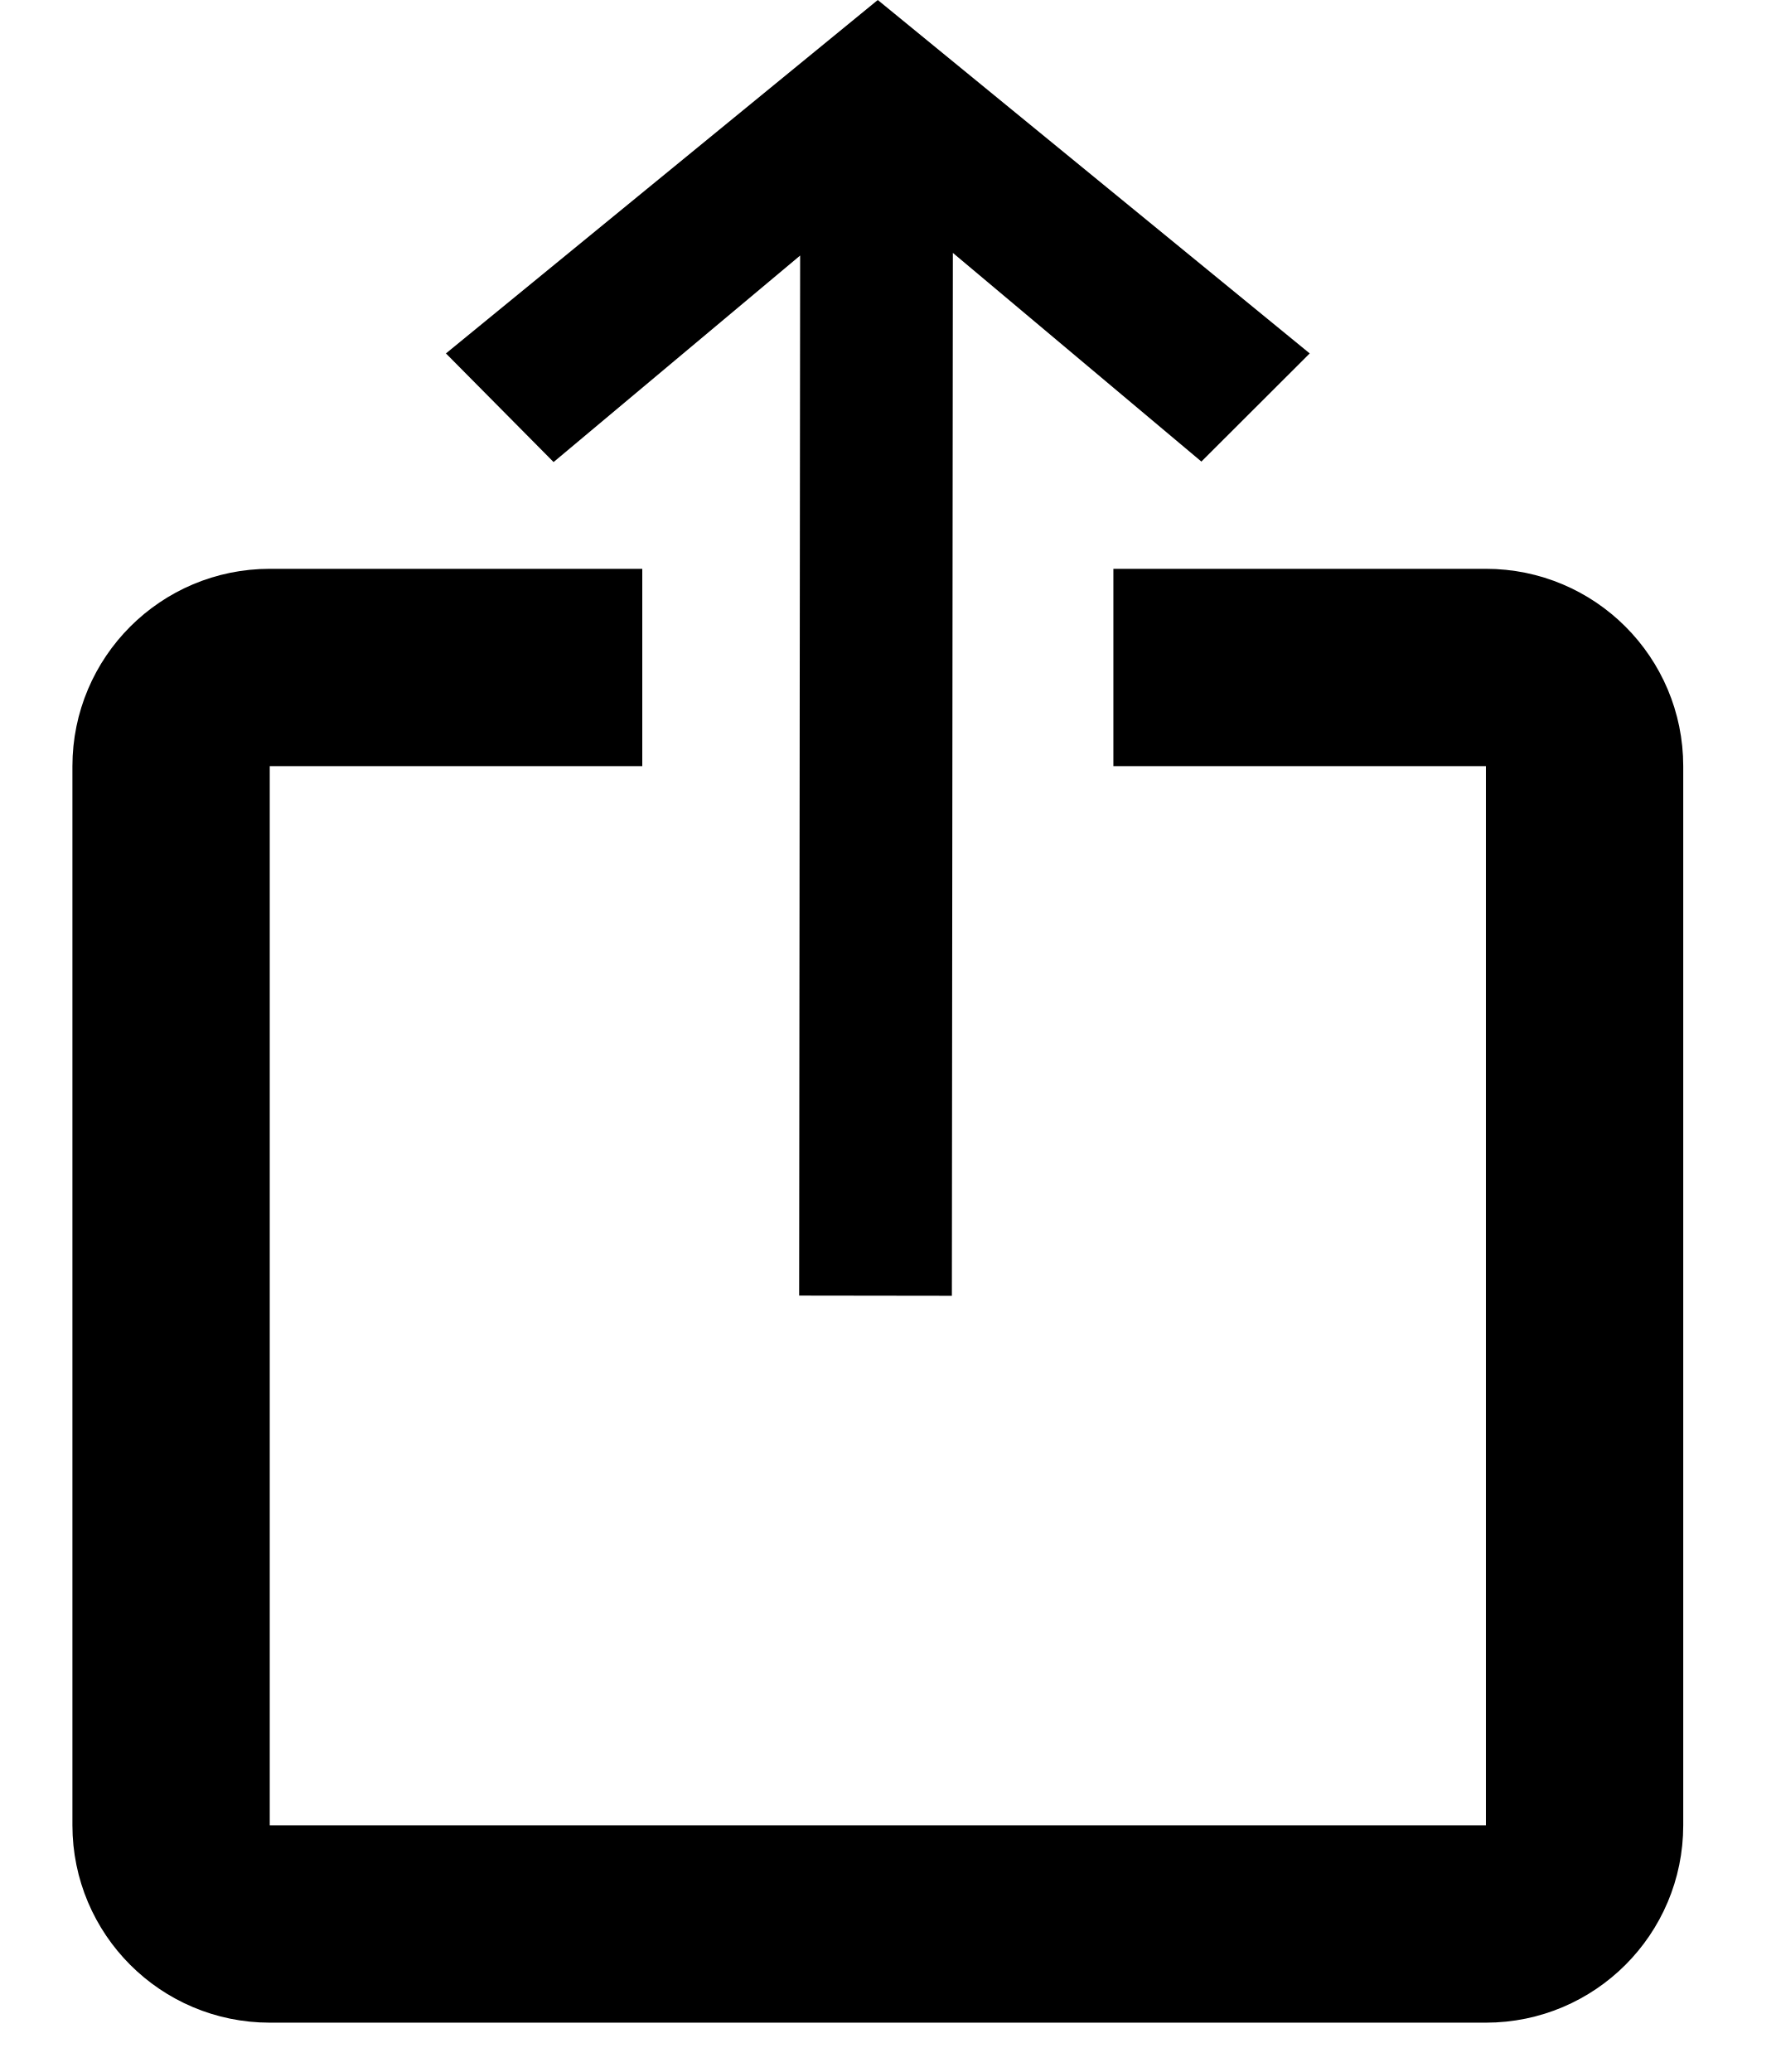
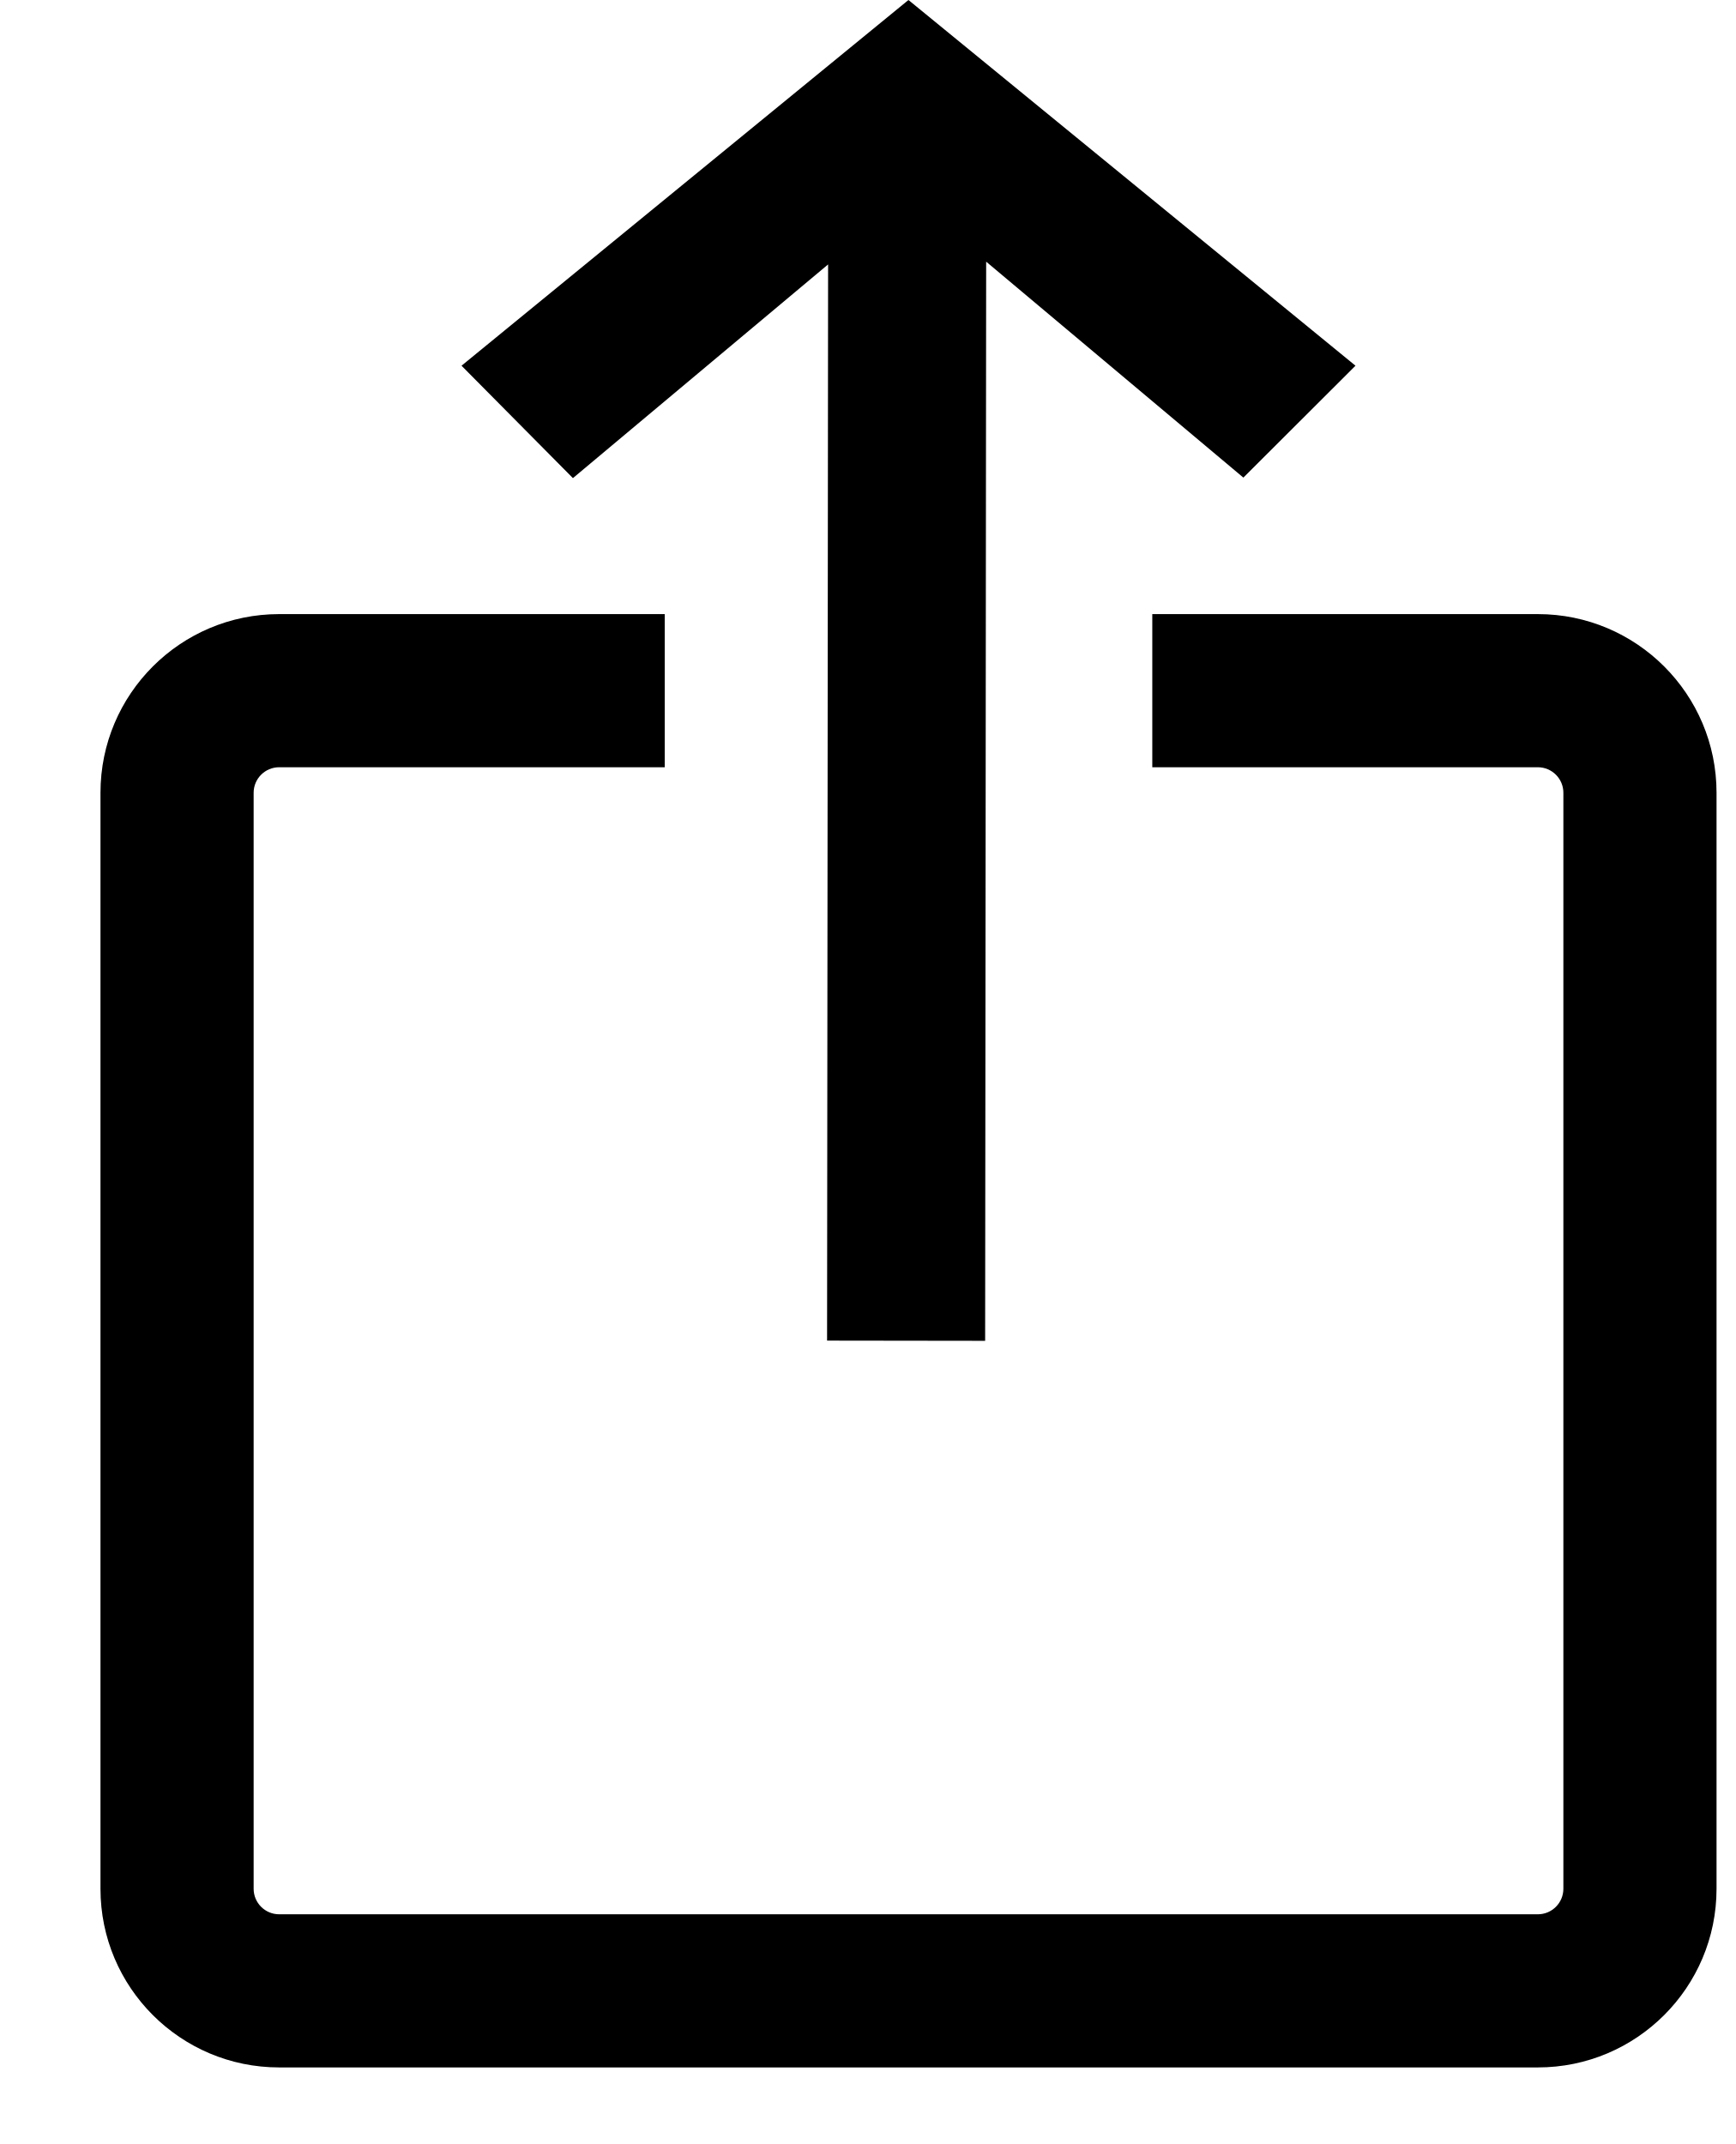
- <svg xmlns="http://www.w3.org/2000/svg" width="18" height="21" viewBox="0 0 18 21" fill="none">
-   <path d="M6.51 6.765H2.734C2.182 6.765 1.734 7.213 1.734 7.765V18.5C1.734 19.052 2.182 19.5 2.734 19.5H15.061C15.613 19.5 16.061 19.052 16.061 18.5V7.765C16.061 7.213 15.613 6.765 15.061 6.765H11.285" stroke="black" stroke-width="2" />
-   <path d="M13.275 3.582L12.177 4.678L9.658 2.563L9.648 13.133L8.1 13.131L8.11 2.59L5.611 4.683L4.52 3.582L8.897 0L13.275 3.582Z" fill="black" />
+ <svg xmlns="http://www.w3.org/2000/svg" width="17" height="21" viewBox="0 0 17 21" fill="none">
+   <path fill-rule="evenodd" clip-rule="evenodd" d="M12.177 4.678L13.275 3.582L8.897 0L4.52 3.582L5.611 4.683L8.11 2.59L8.1 13.131L9.648 13.133L9.658 2.563L12.177 4.678ZM2.484 7.765C2.484 7.627 2.596 7.515 2.734 7.515H6.51V6.015H2.734C1.768 6.015 0.984 6.799 0.984 7.765V18.5C0.984 19.466 1.768 20.25 2.734 20.25H15.061C16.027 20.25 16.811 19.466 16.811 18.5V7.765C16.811 6.799 16.027 6.015 15.061 6.015H11.285V7.515H15.061C15.199 7.515 15.311 7.627 15.311 7.765V18.5C15.311 18.638 15.199 18.75 15.061 18.75H2.734C2.596 18.75 2.484 18.638 2.484 18.5V7.765Z" fill="black" />
</svg>
